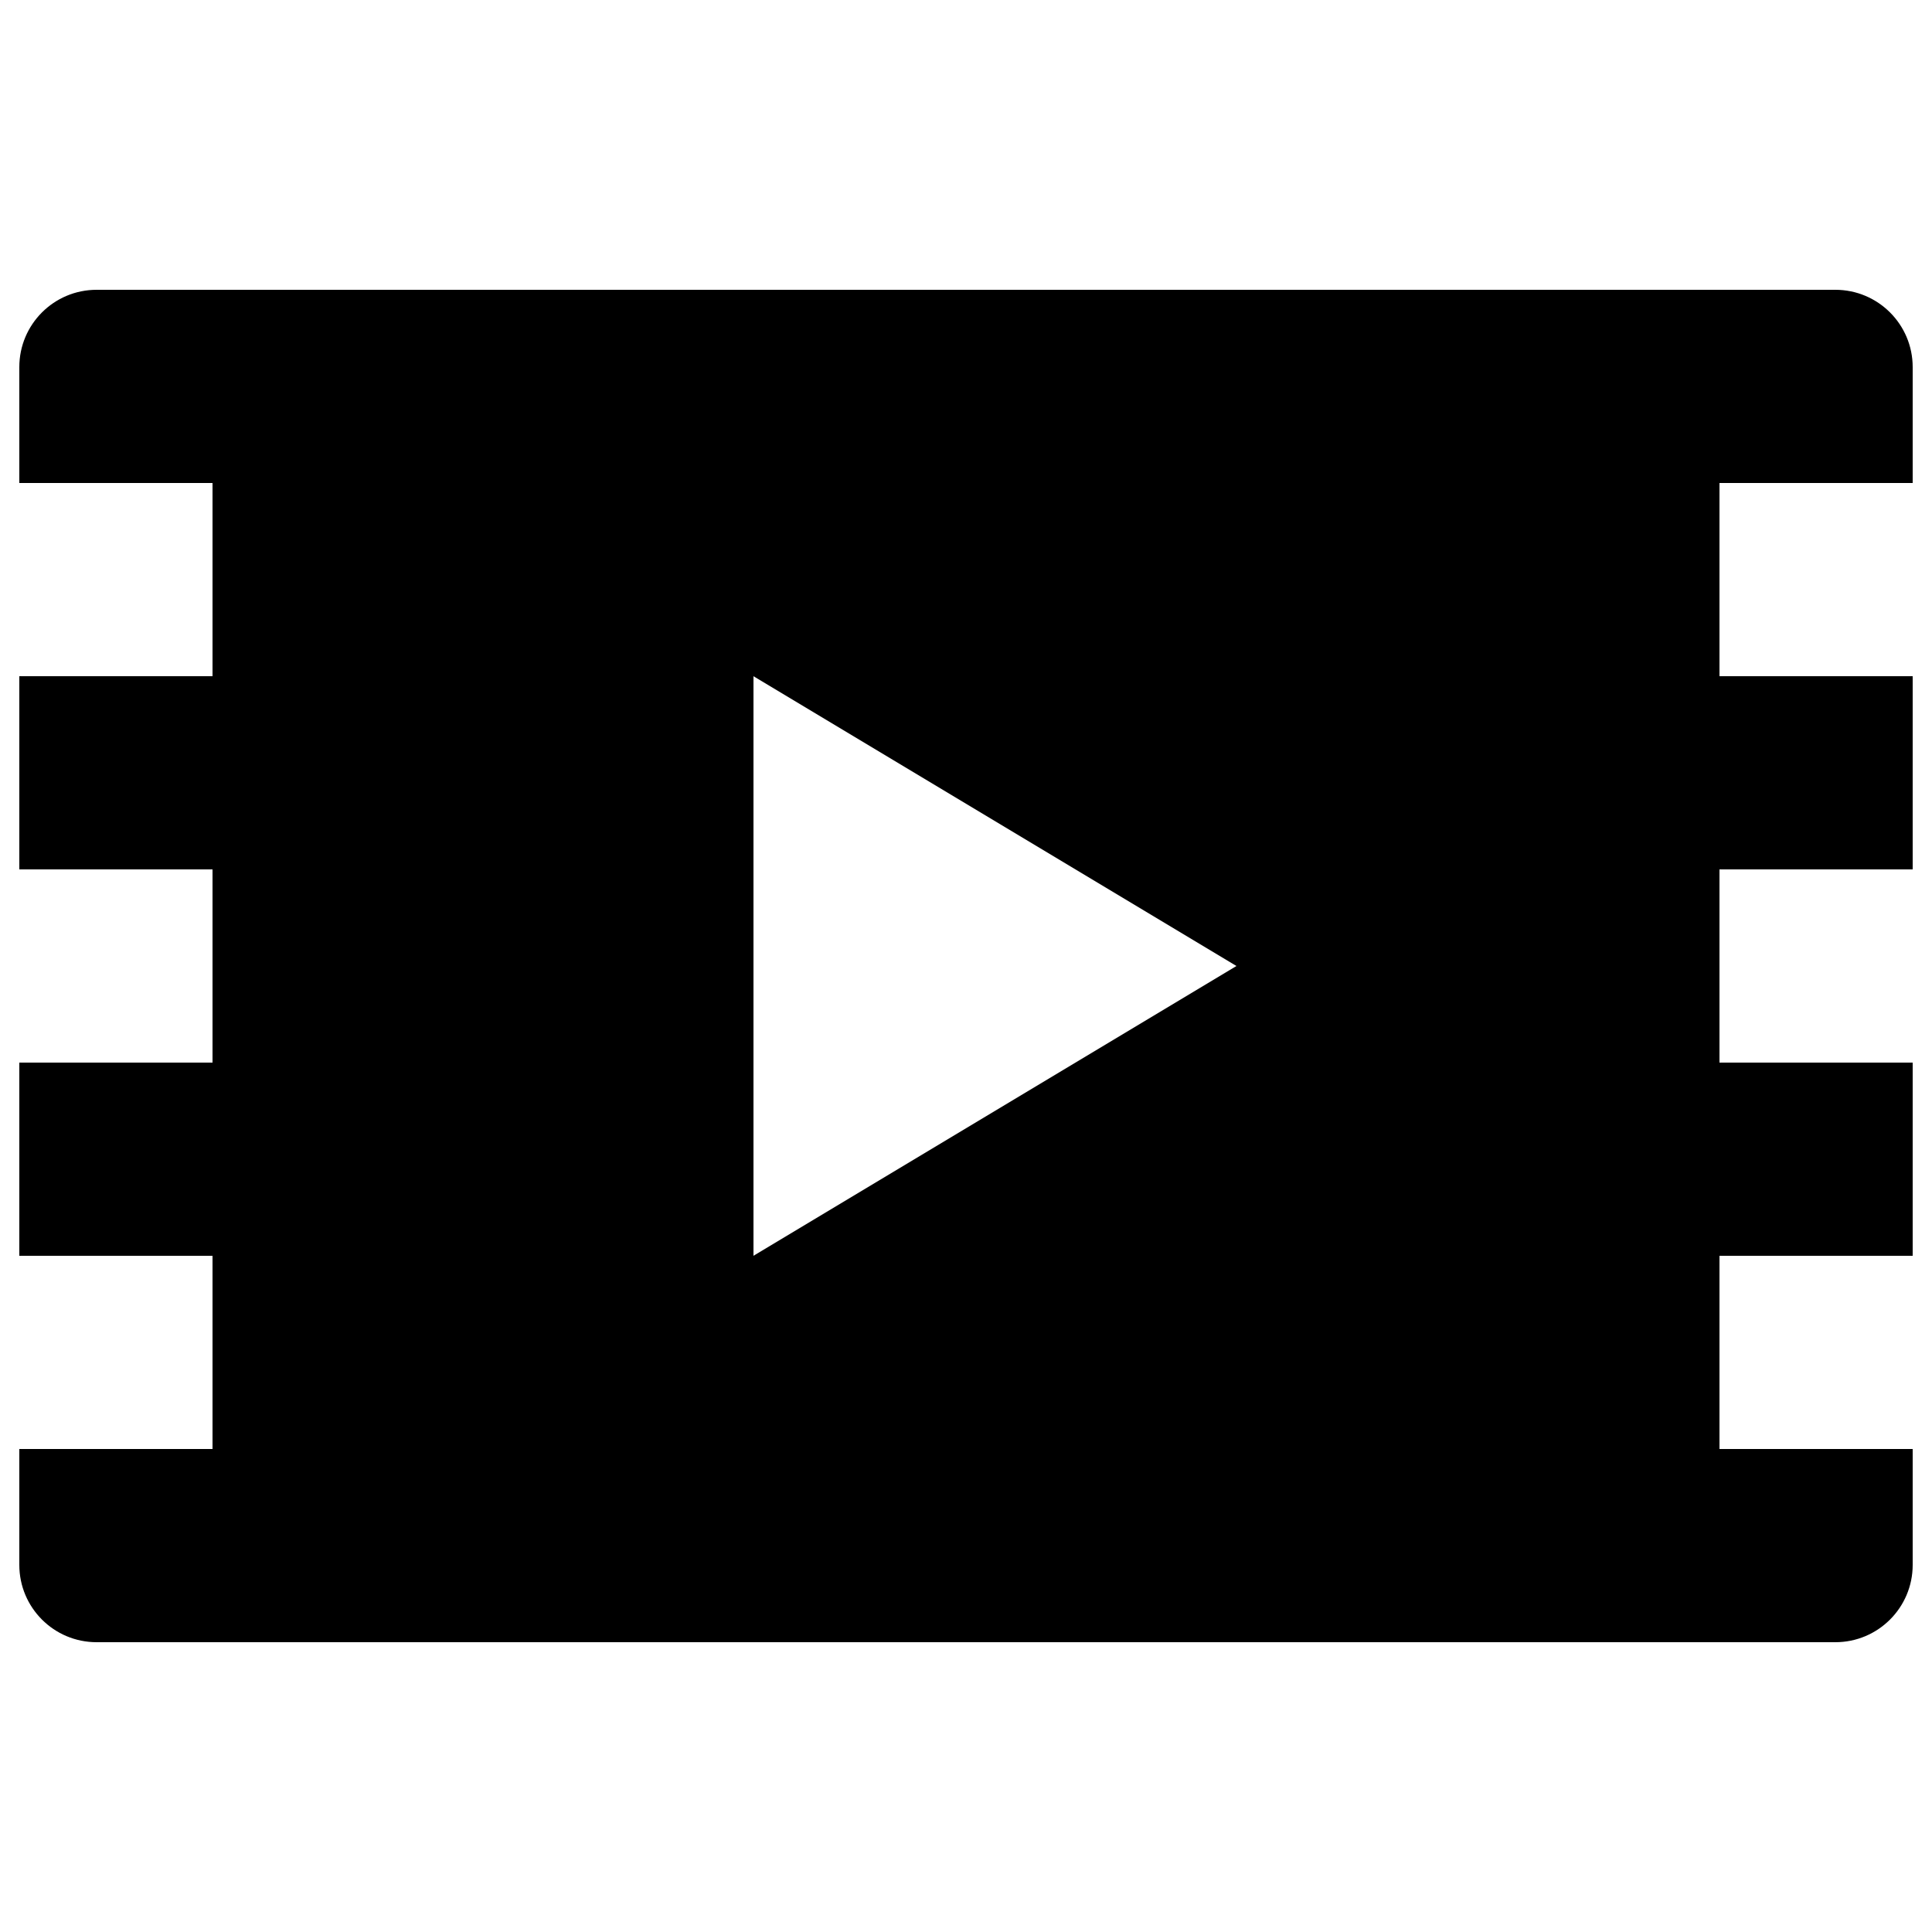
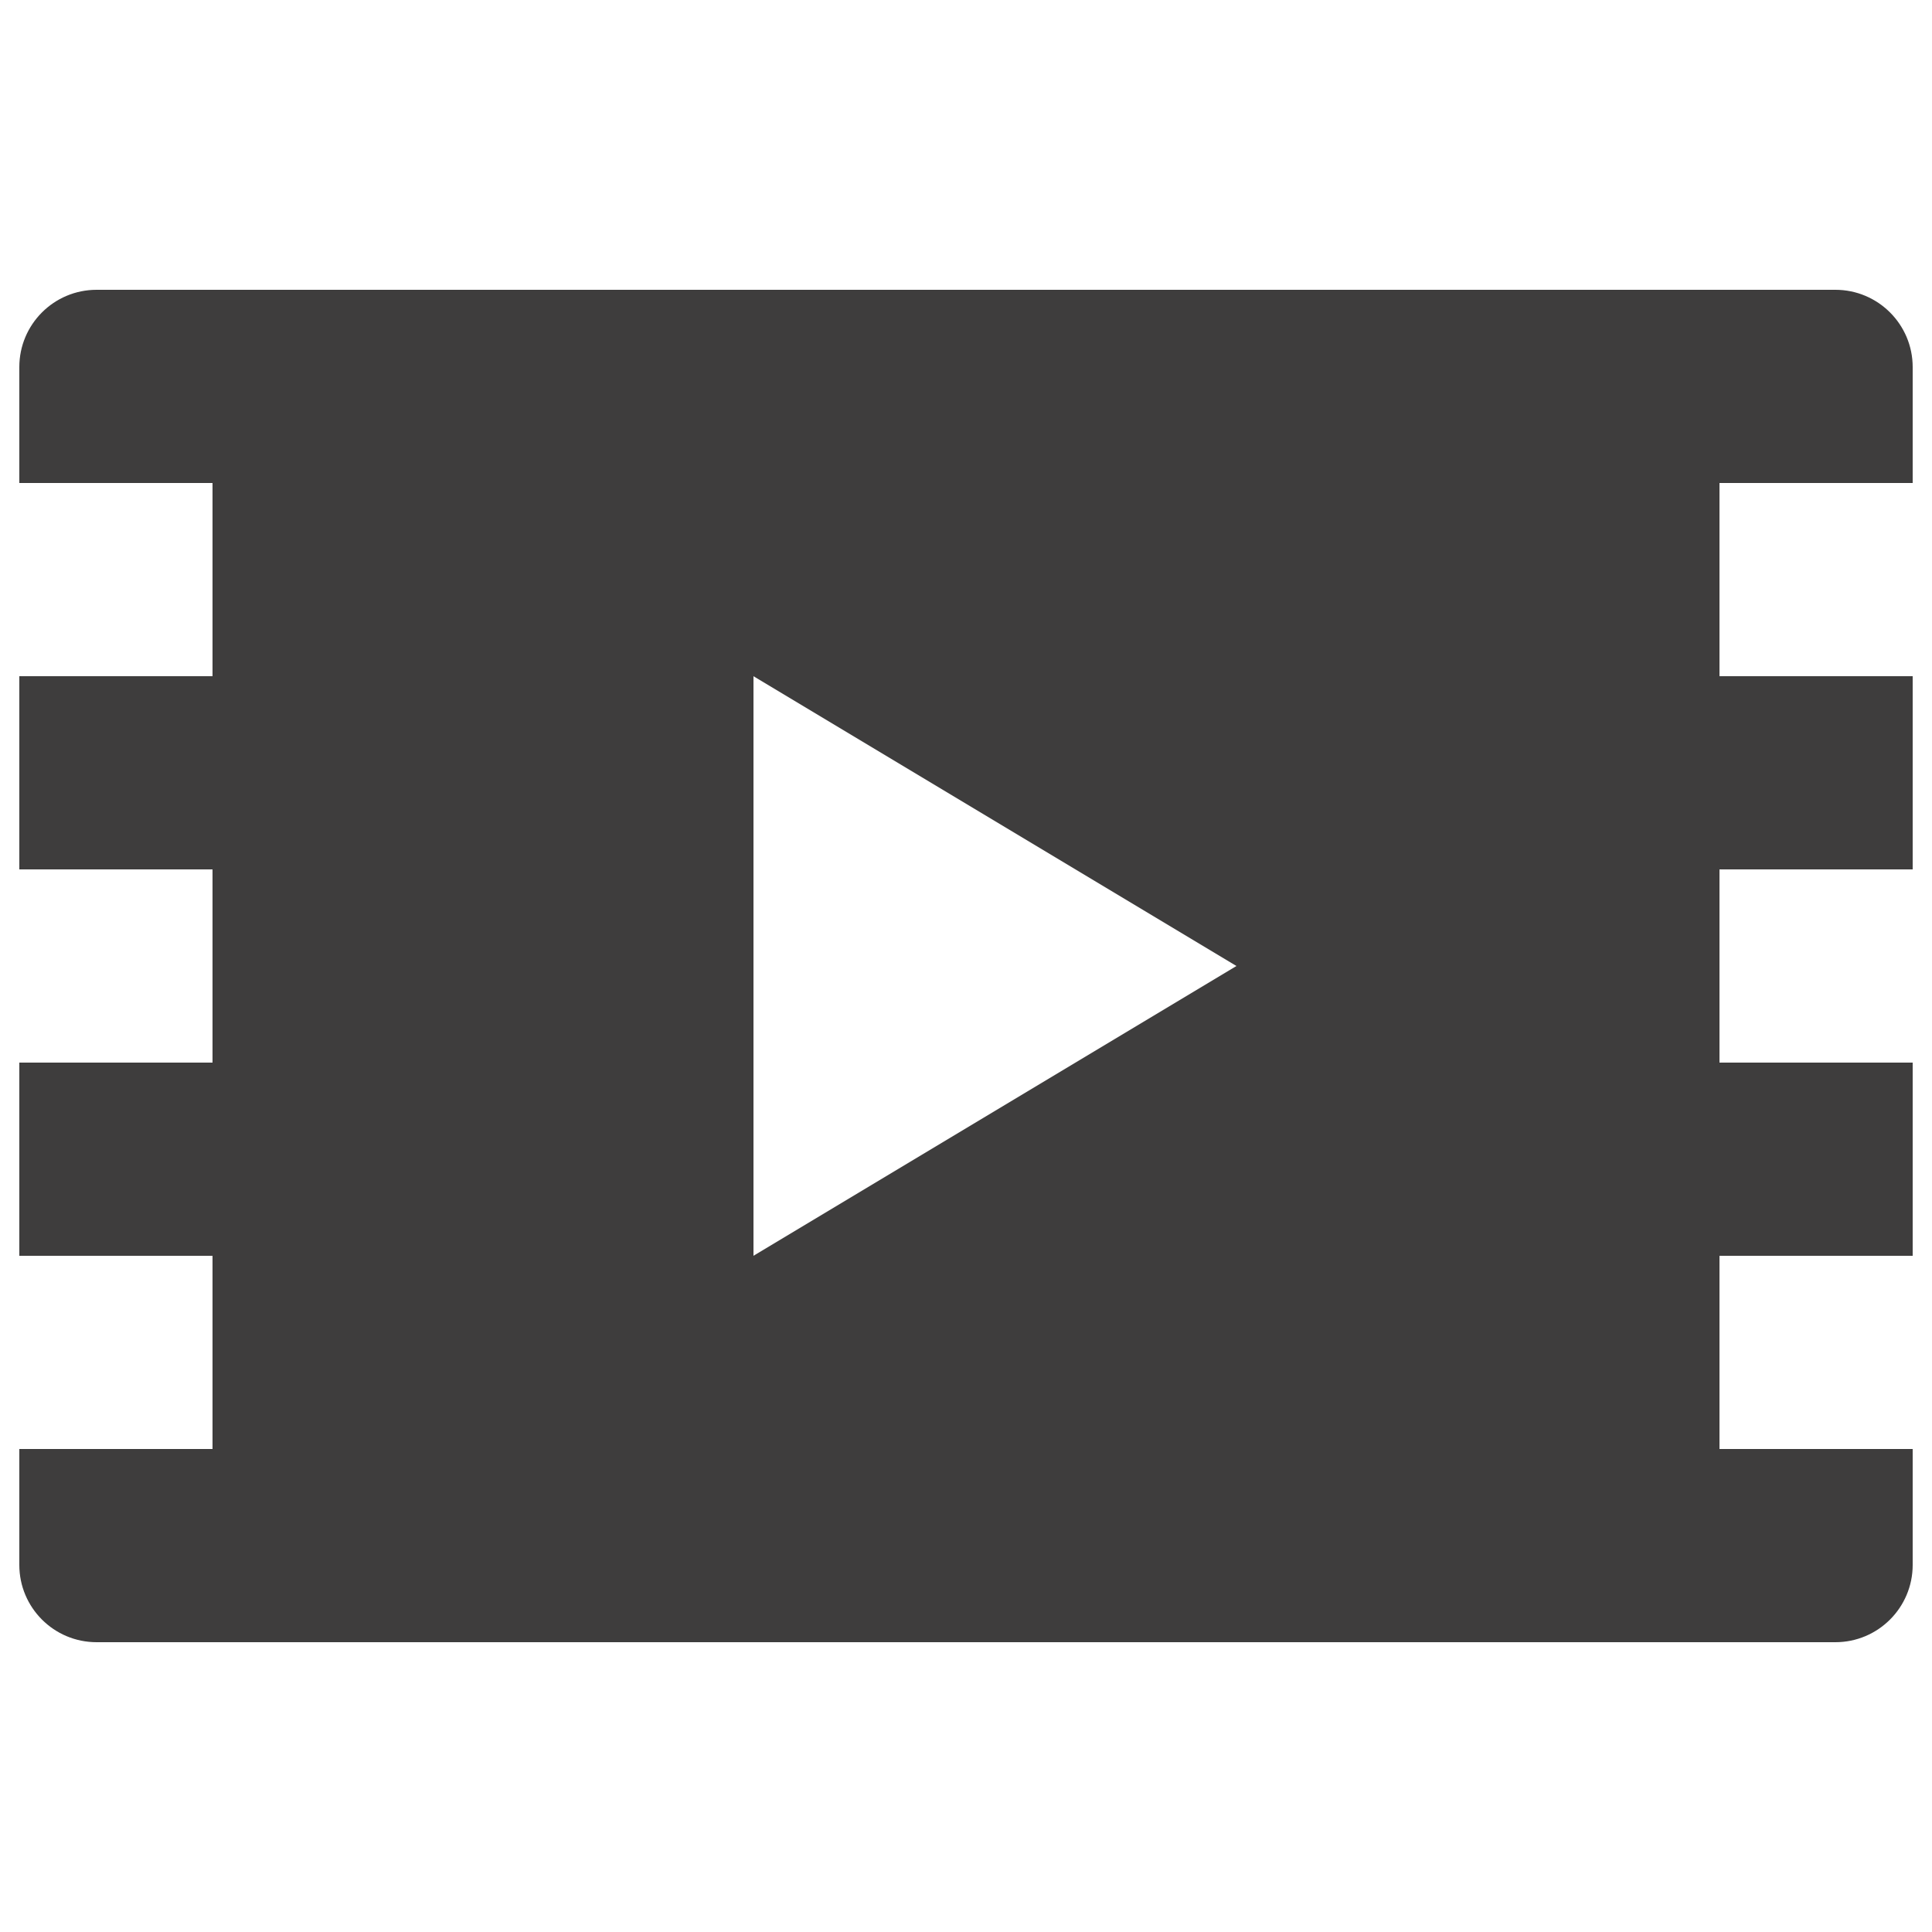
<svg xmlns="http://www.w3.org/2000/svg" version="1.1" width="20" height="20" viewBox="0 0 20 20">
  <g id="icomoon-ignore">
</g>
-   <path d="M19.8 5v-1.2c0-0.442-0.359-0.8-0.8-0.8h-18c-0.442 0-0.8 0.358-0.8 0.8v1.2h2v2h-2v2h2v2h-2v2h2v2h-2v1.2c0 0.442 0.358 0.8 0.8 0.8h18c0.441 0 0.8-0.358 0.8-0.8v-1.2h-2v-2h2v-2h-2v-2h2v-2h-2v-2h2zM7.8 13v-6l5 3-5 3z" fill="#000000" />
+   <path d="M19.8 5v-1.2c0-0.442-0.359-0.8-0.8-0.8h-18c-0.442 0-0.8 0.358-0.8 0.8v1.2h2v2h-2v2h2v2h-2v2h2v2h-2v1.2c0 0.442 0.358 0.8 0.8 0.8h18c0.441 0 0.8-0.358 0.8-0.8v-1.2h-2v-2h2v-2h-2v-2h2v-2h-2v-2h2zM7.8 13v-6l5 3-5 3z" fill="#3e3d3d" />
</svg>
